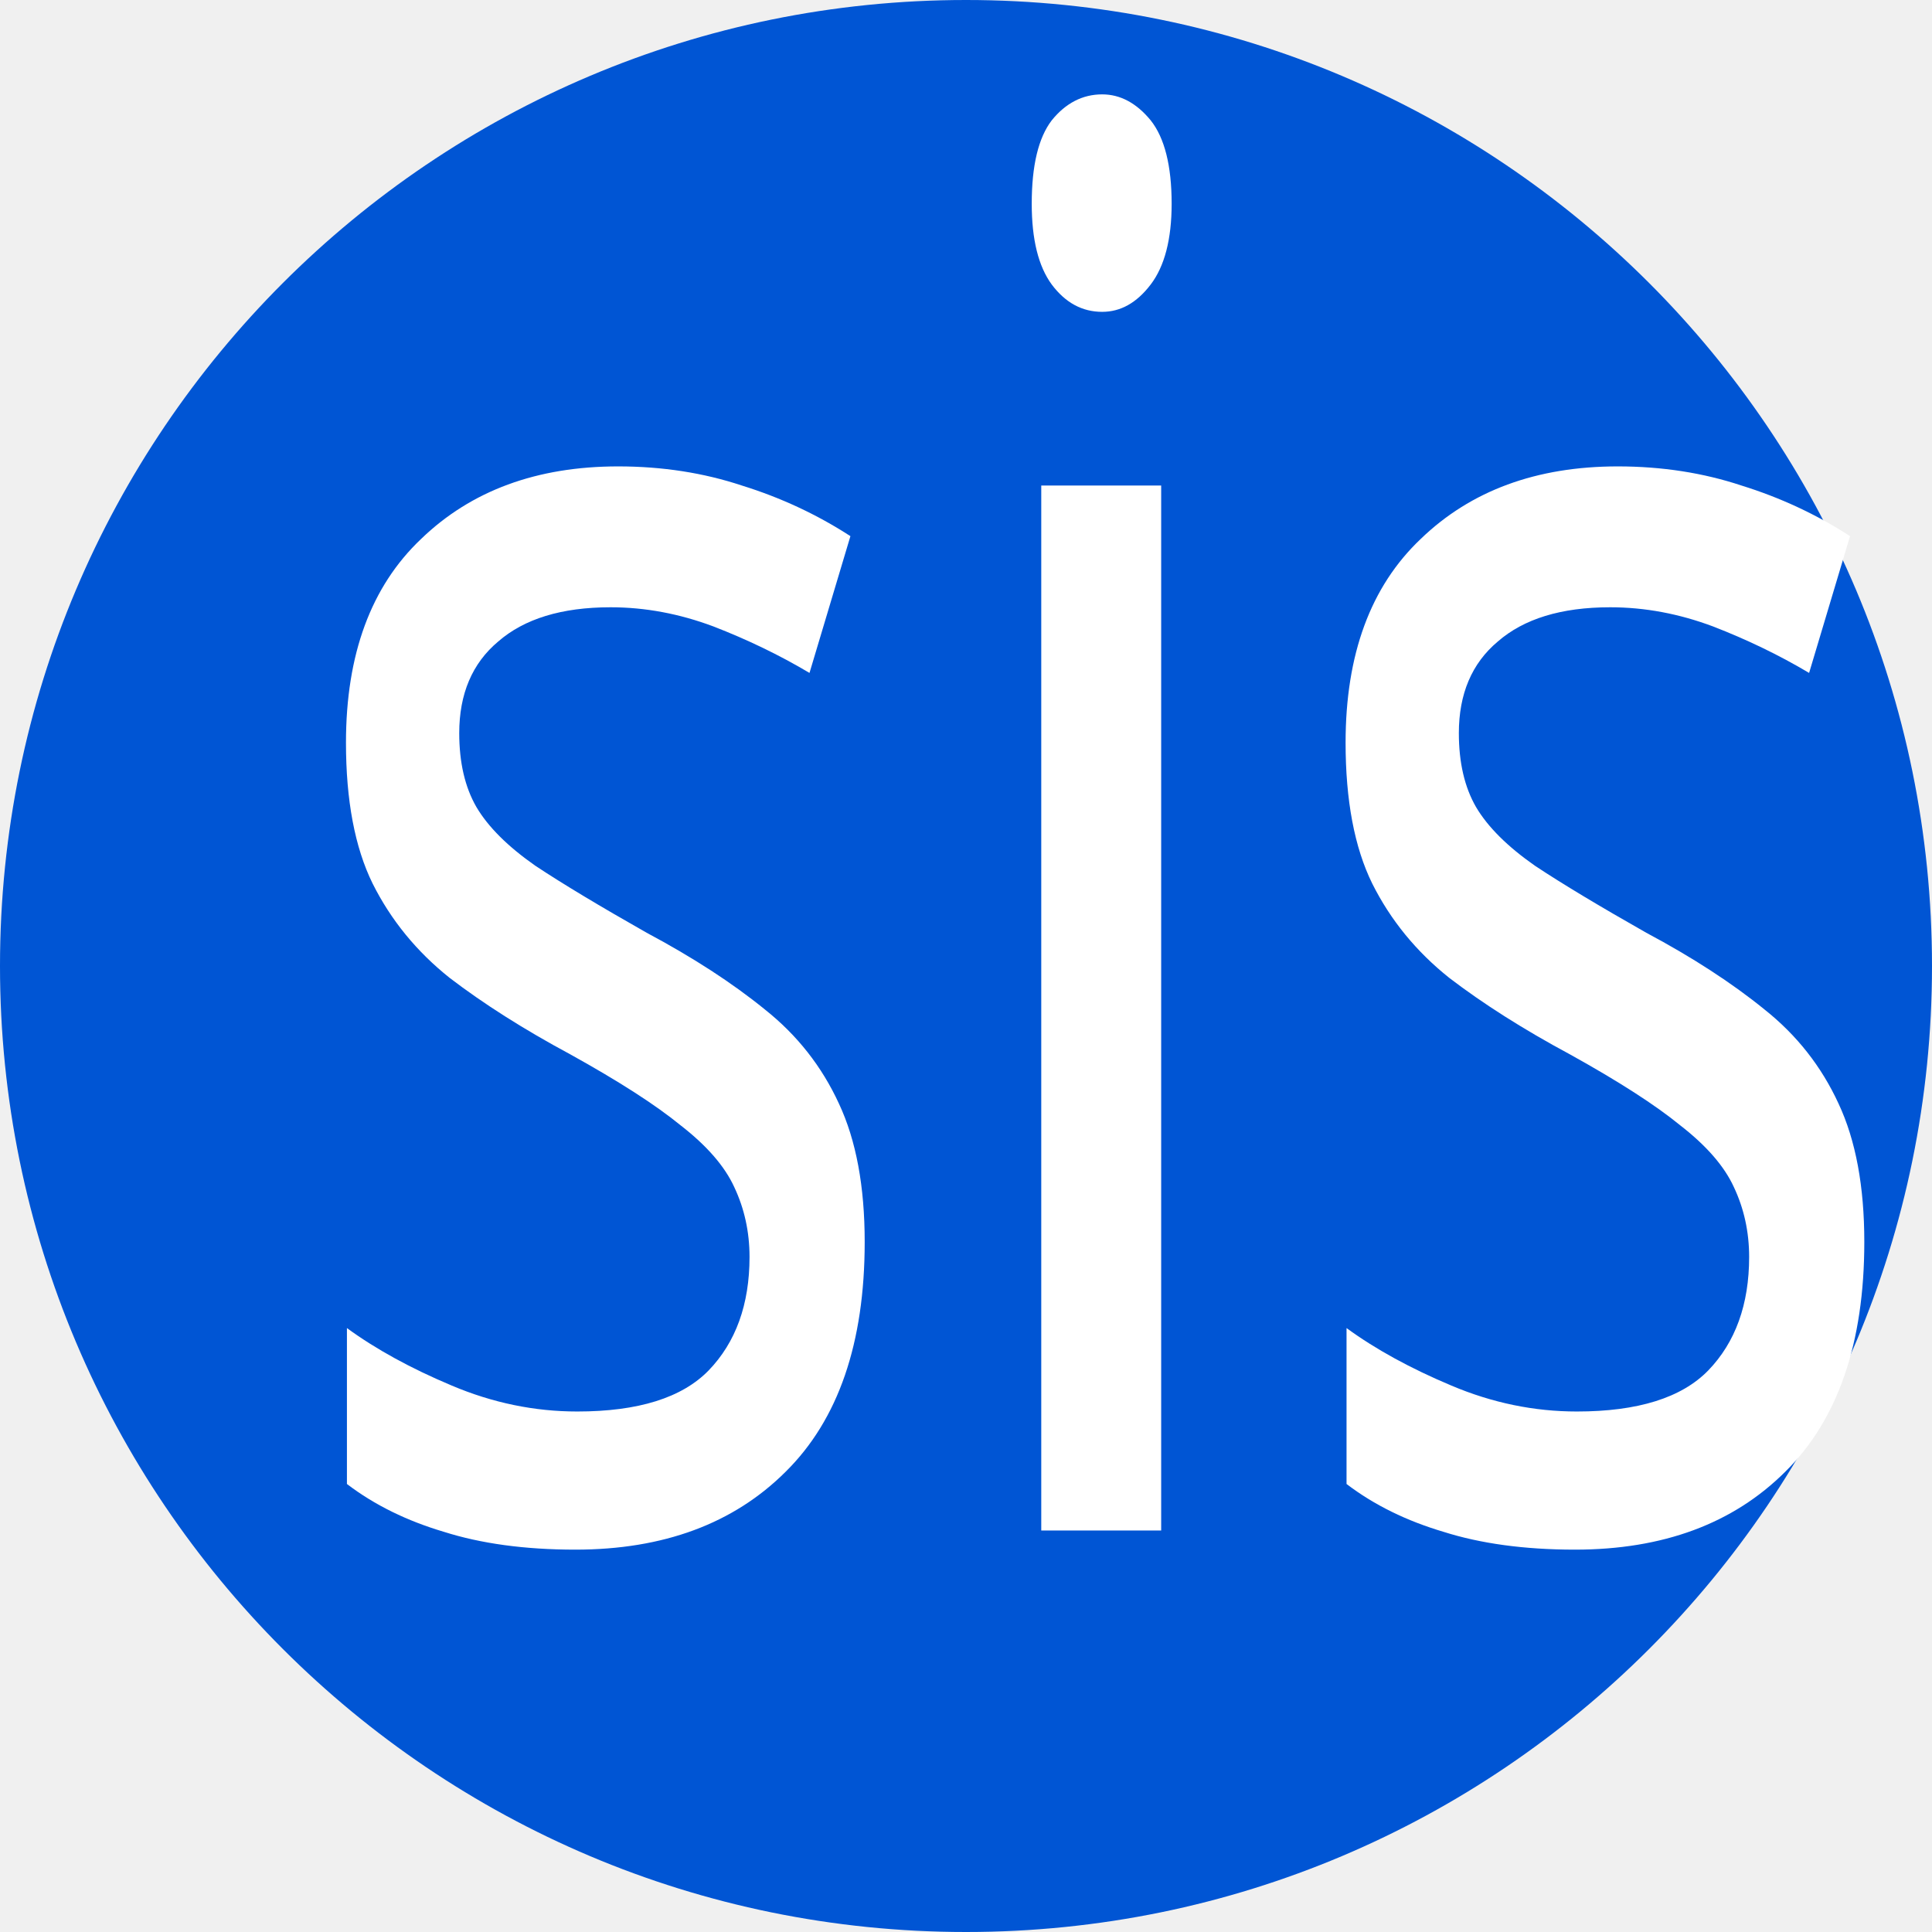
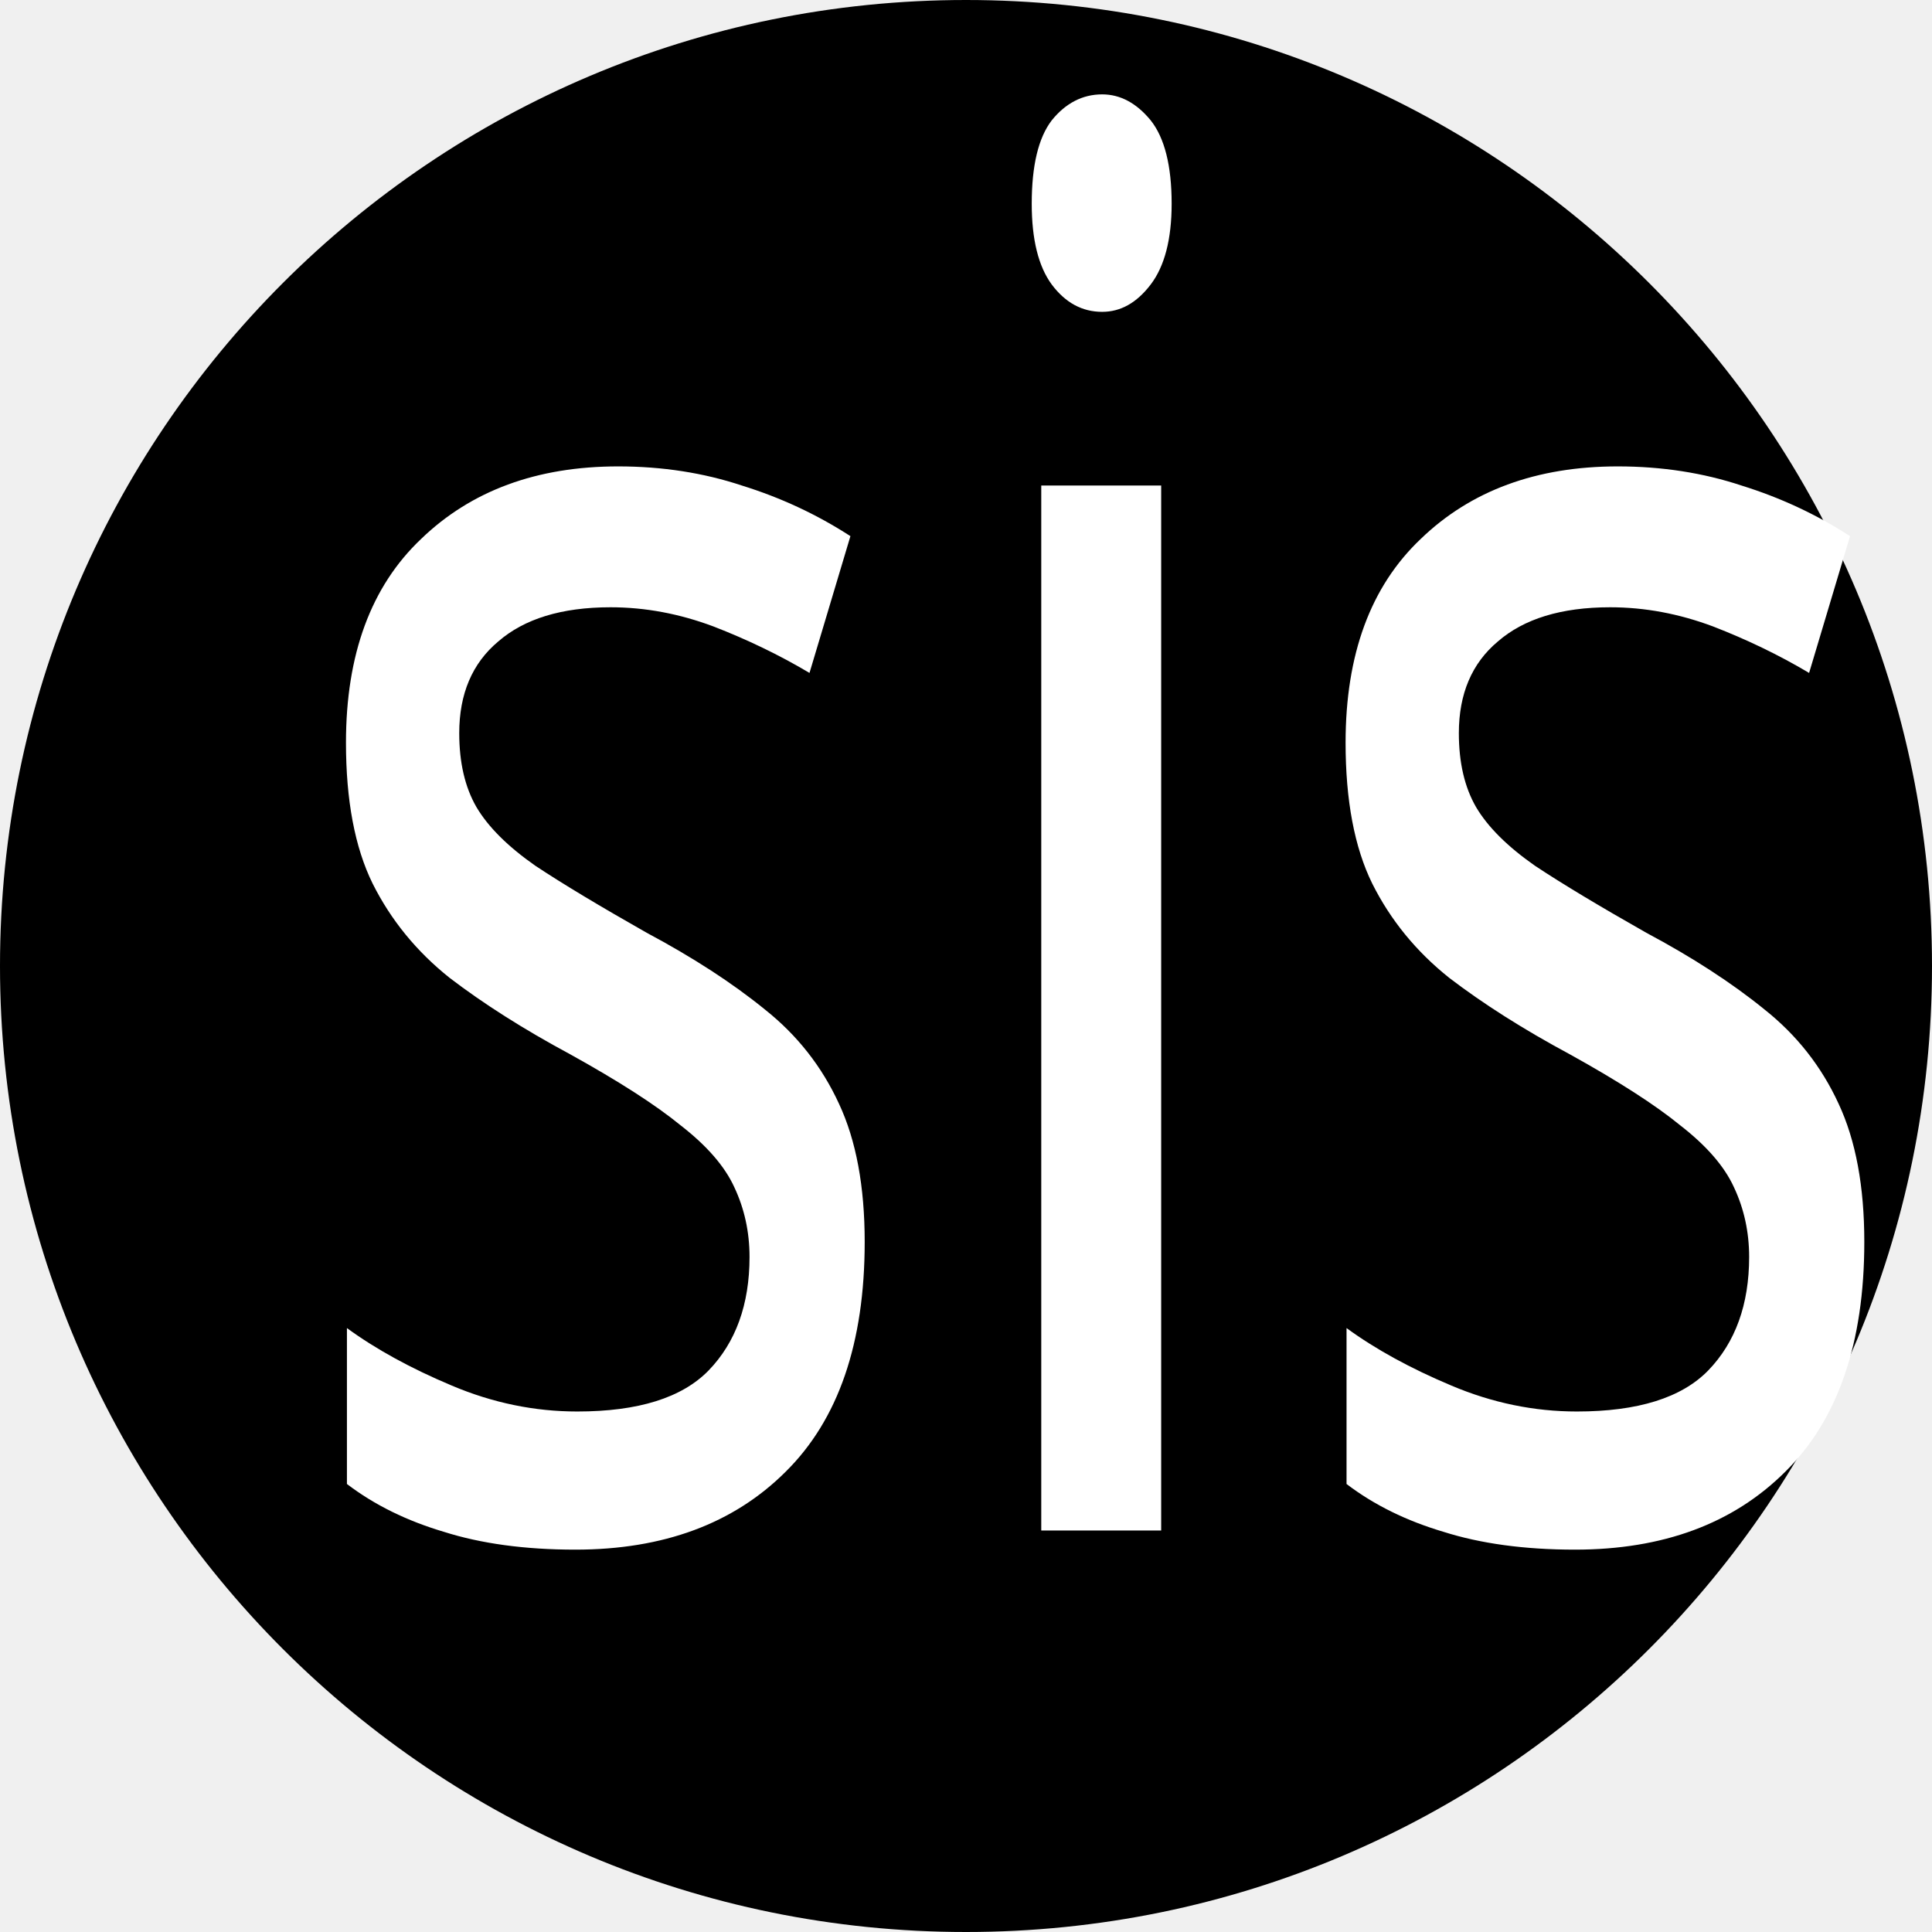
<svg xmlns="http://www.w3.org/2000/svg" width="100" height="100" viewBox="0 0 26.458 26.458" version="1.1" id="svg8">
  <defs id="defs2" />
  <g id="layer1">
-     <circle style="fill:#0055d4;stroke-width:0.364" id="path10" cx="13.229" cy="13.229" r="13.229" />
-     <text xml:space="preserve" style="font-size:22.267px;line-height:1.25;font-family:'Berkshire Swash';-inkscape-font-specification:'Berkshire Swash, Normal';fill:#ffffff;stroke-width:0.619;" x="4.54" y="17.483" id="text14" transform="scale(0.8341974,1.198757)">
-       <tspan id="tspan12" x="4.54" y="17.483" style="fill:#ffffff;stroke-width:0.619;">sis</tspan>
-     </text>
+     <g id="g13">
+       <circle style="fill:#000000;stroke-width:0.364" id="path10" cx="13.229" cy="13.229" r="13.229" />
+       <text xml:space="preserve" style="font-size:22.267px;line-height:1.25;font-family:'Berkshire Swash';-inkscape-font-specification:'Berkshire Swash, Normal';fill:#ffffff;stroke-width:0.619" x="4.54" y="17.483" id="text14" transform="scale(0.8341974,1.198757)">
+         <tspan id="tspan12" x="4.54" y="17.483" style="fill:#ffffff;stroke-width:0.619">sis</tspan>
+       </text>
+     </g>
  </g>
</svg>
